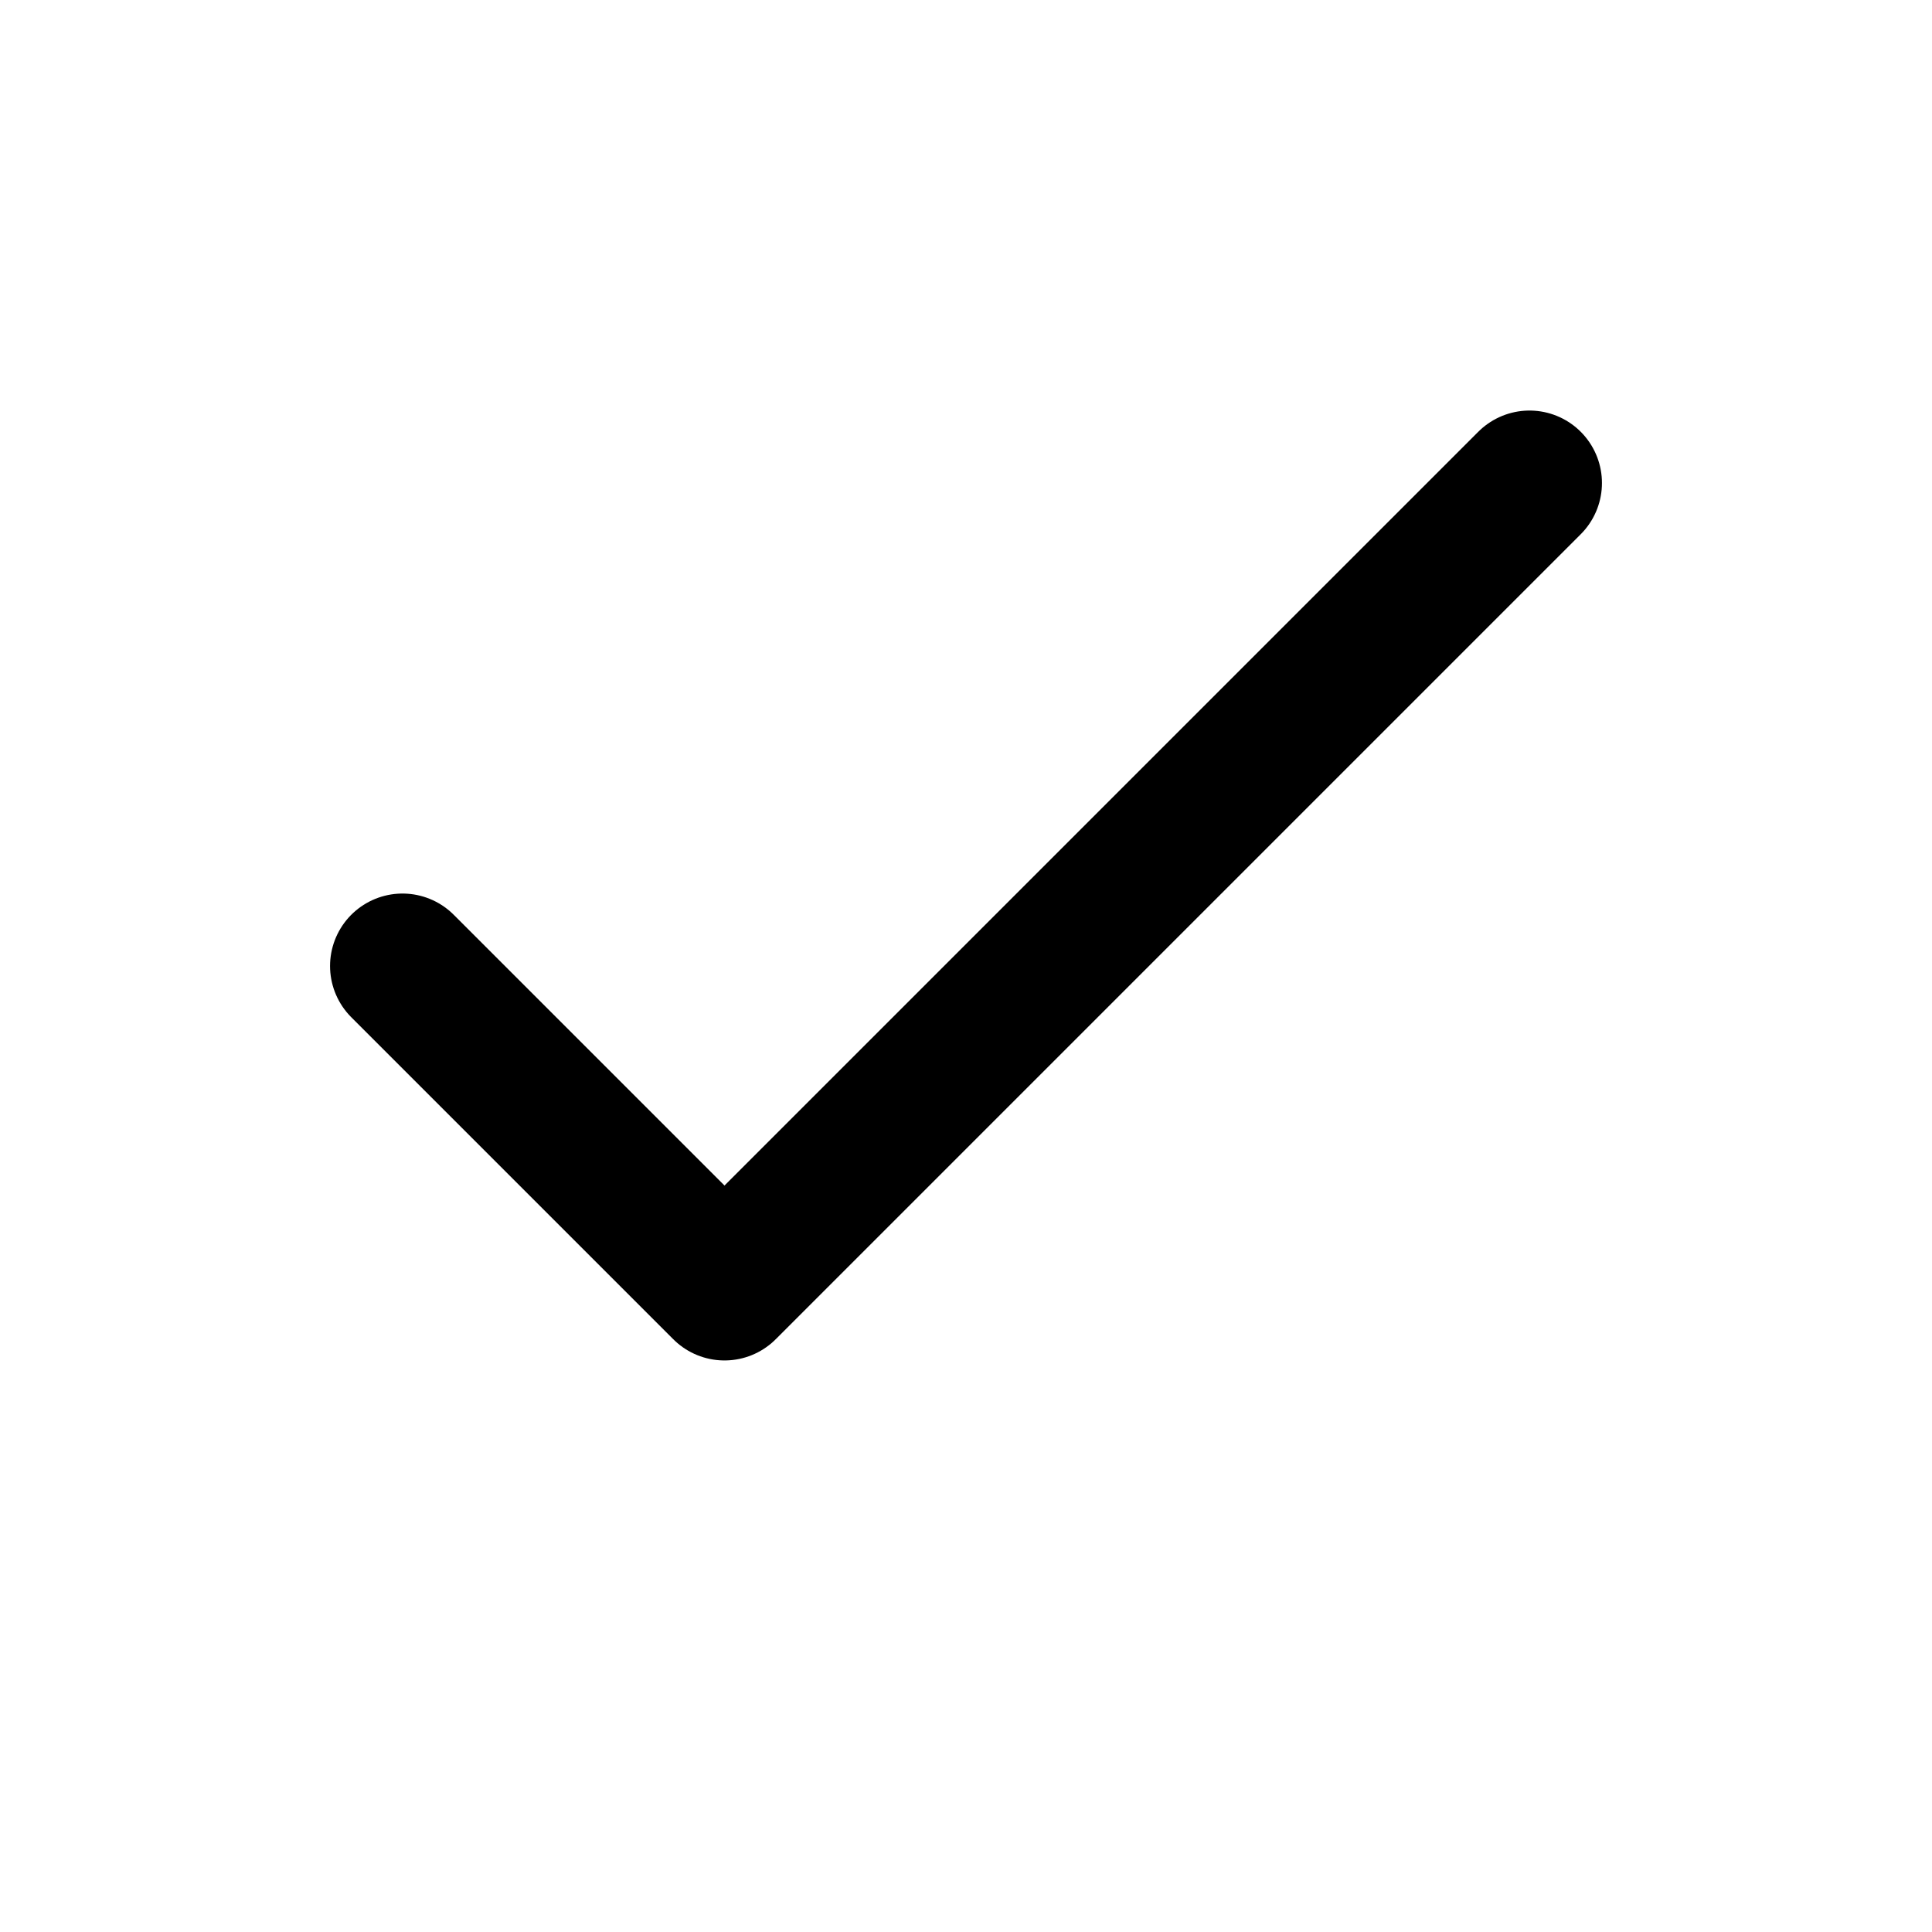
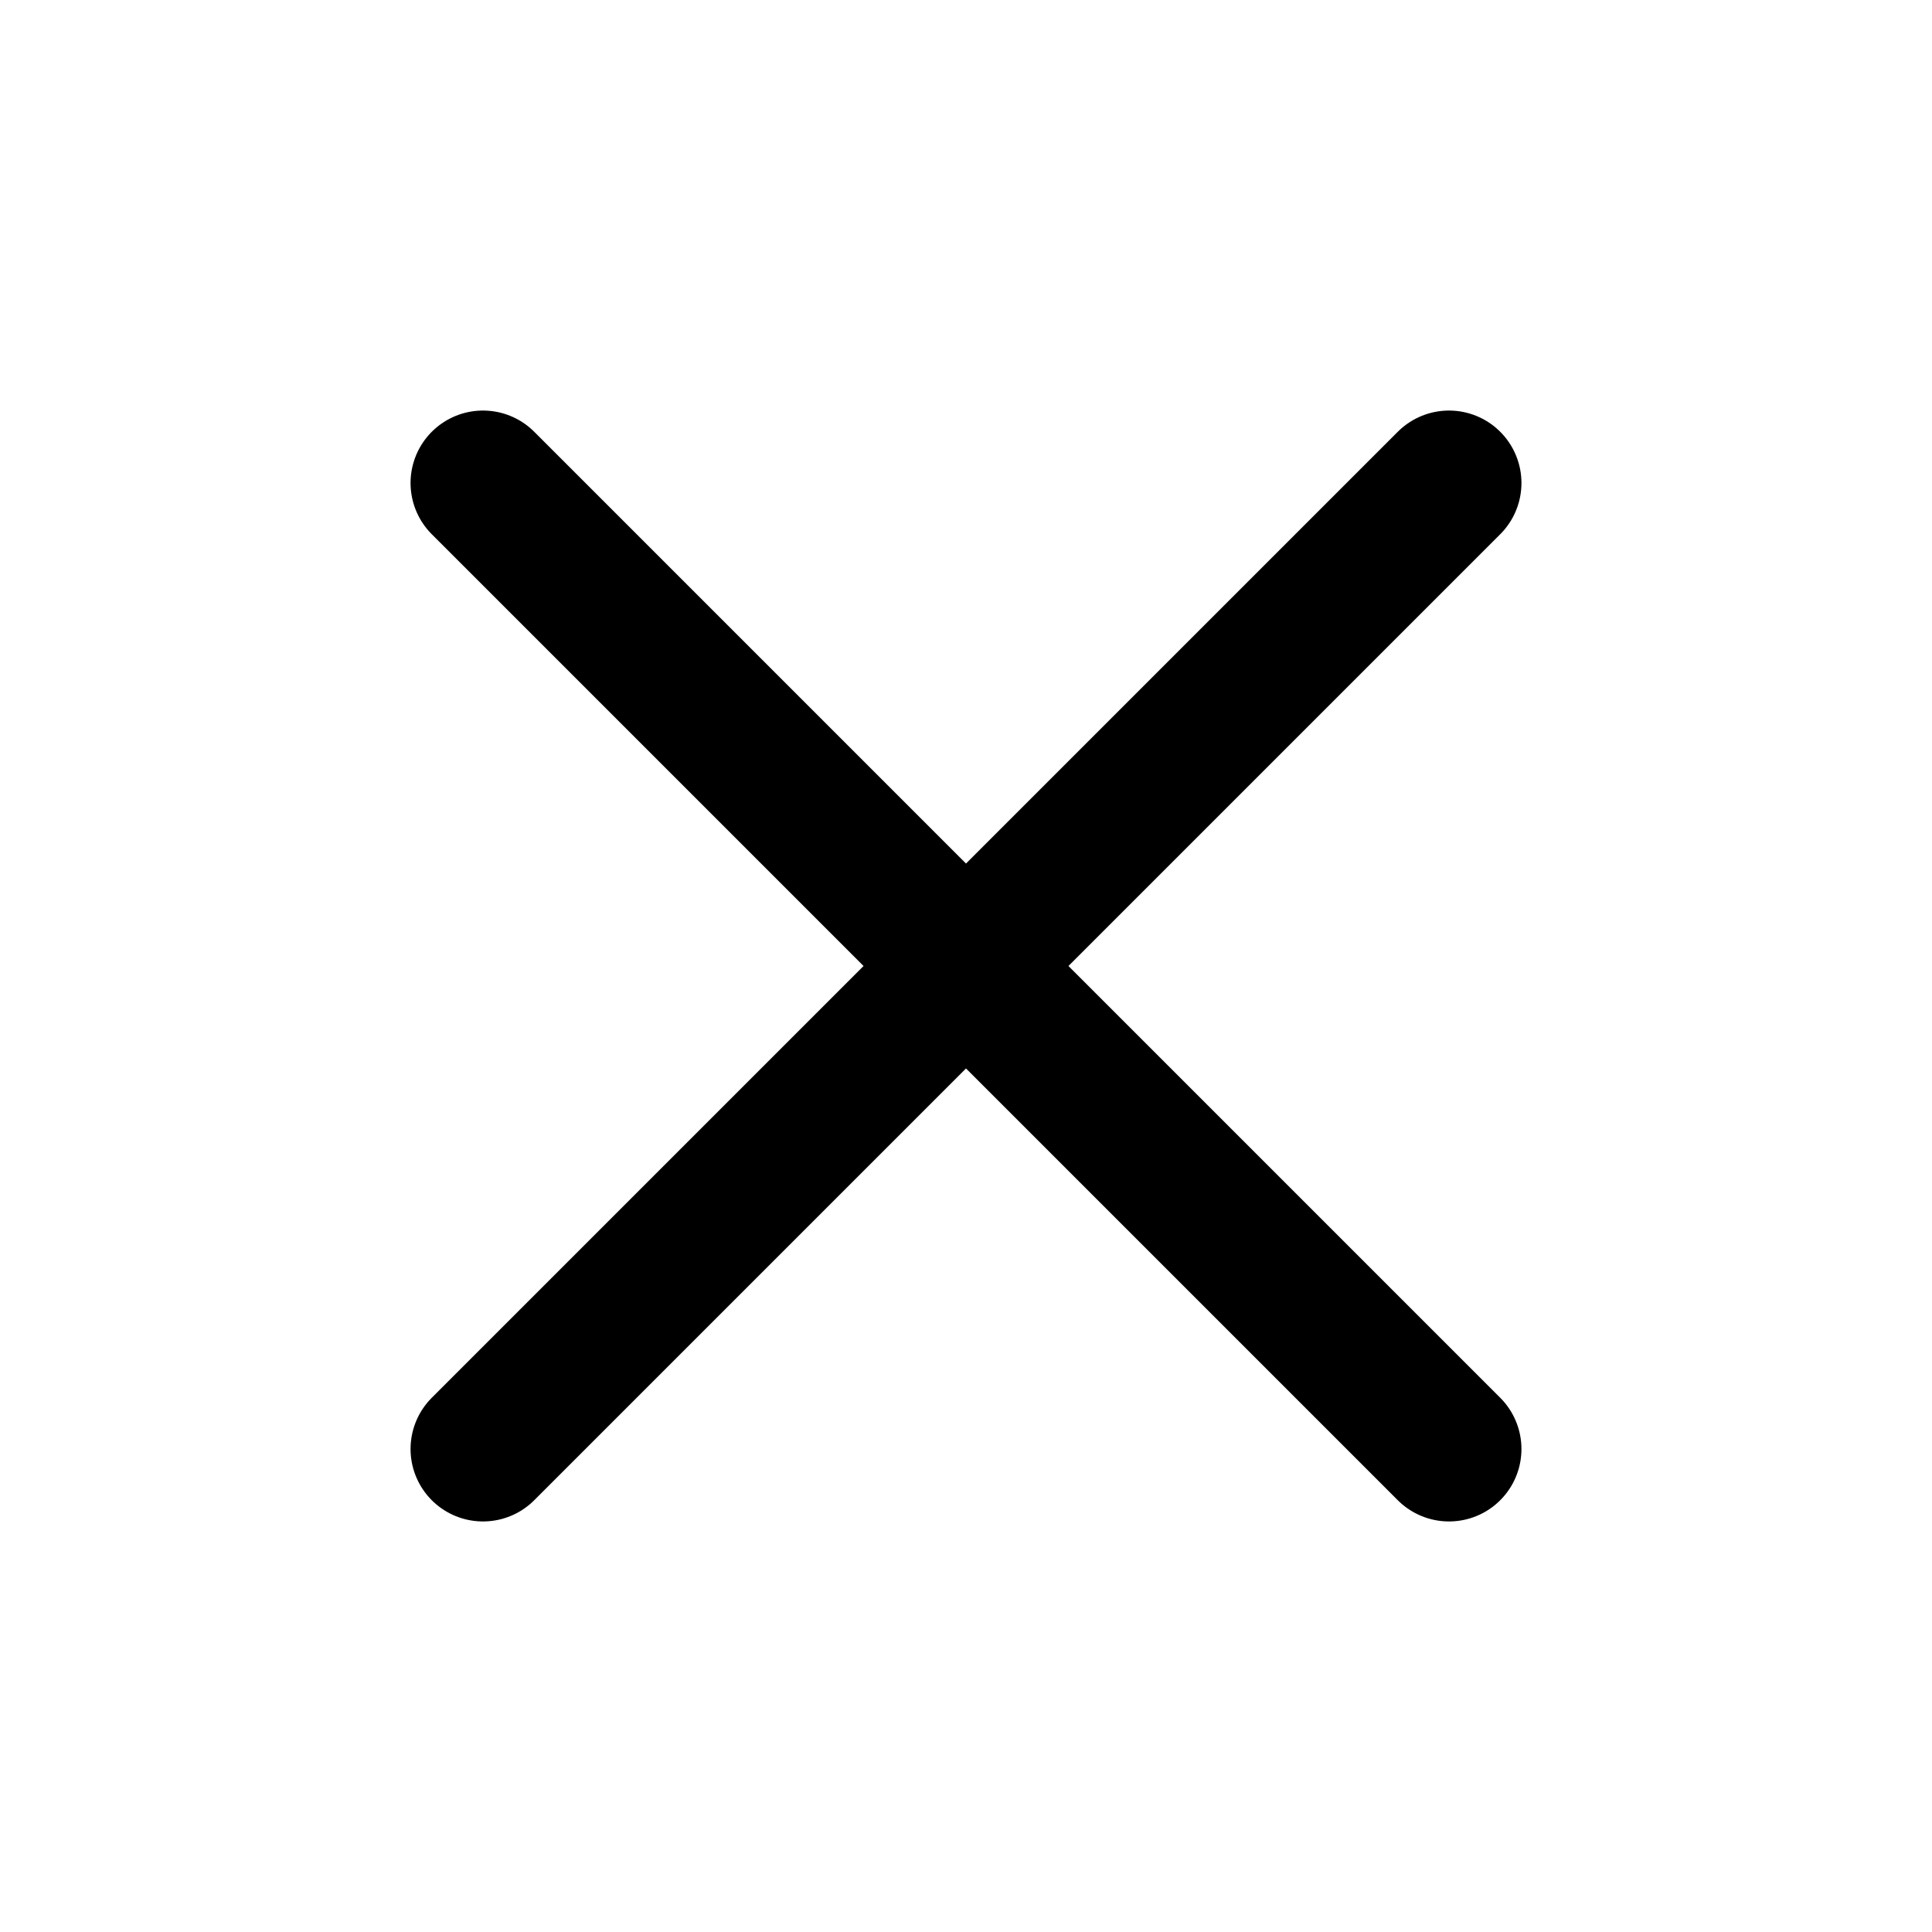
<svg xmlns="http://www.w3.org/2000/svg" viewBox="0 0 24 24" fill="none" stroke="currentColor" stroke-width="1.8" stroke-linecap="round" stroke-linejoin="round" role="img">
-   <path d="m5 12 4 4L19 6" />
+   <path d="m6 6 12 12M18 6 6 18" />
</svg>
